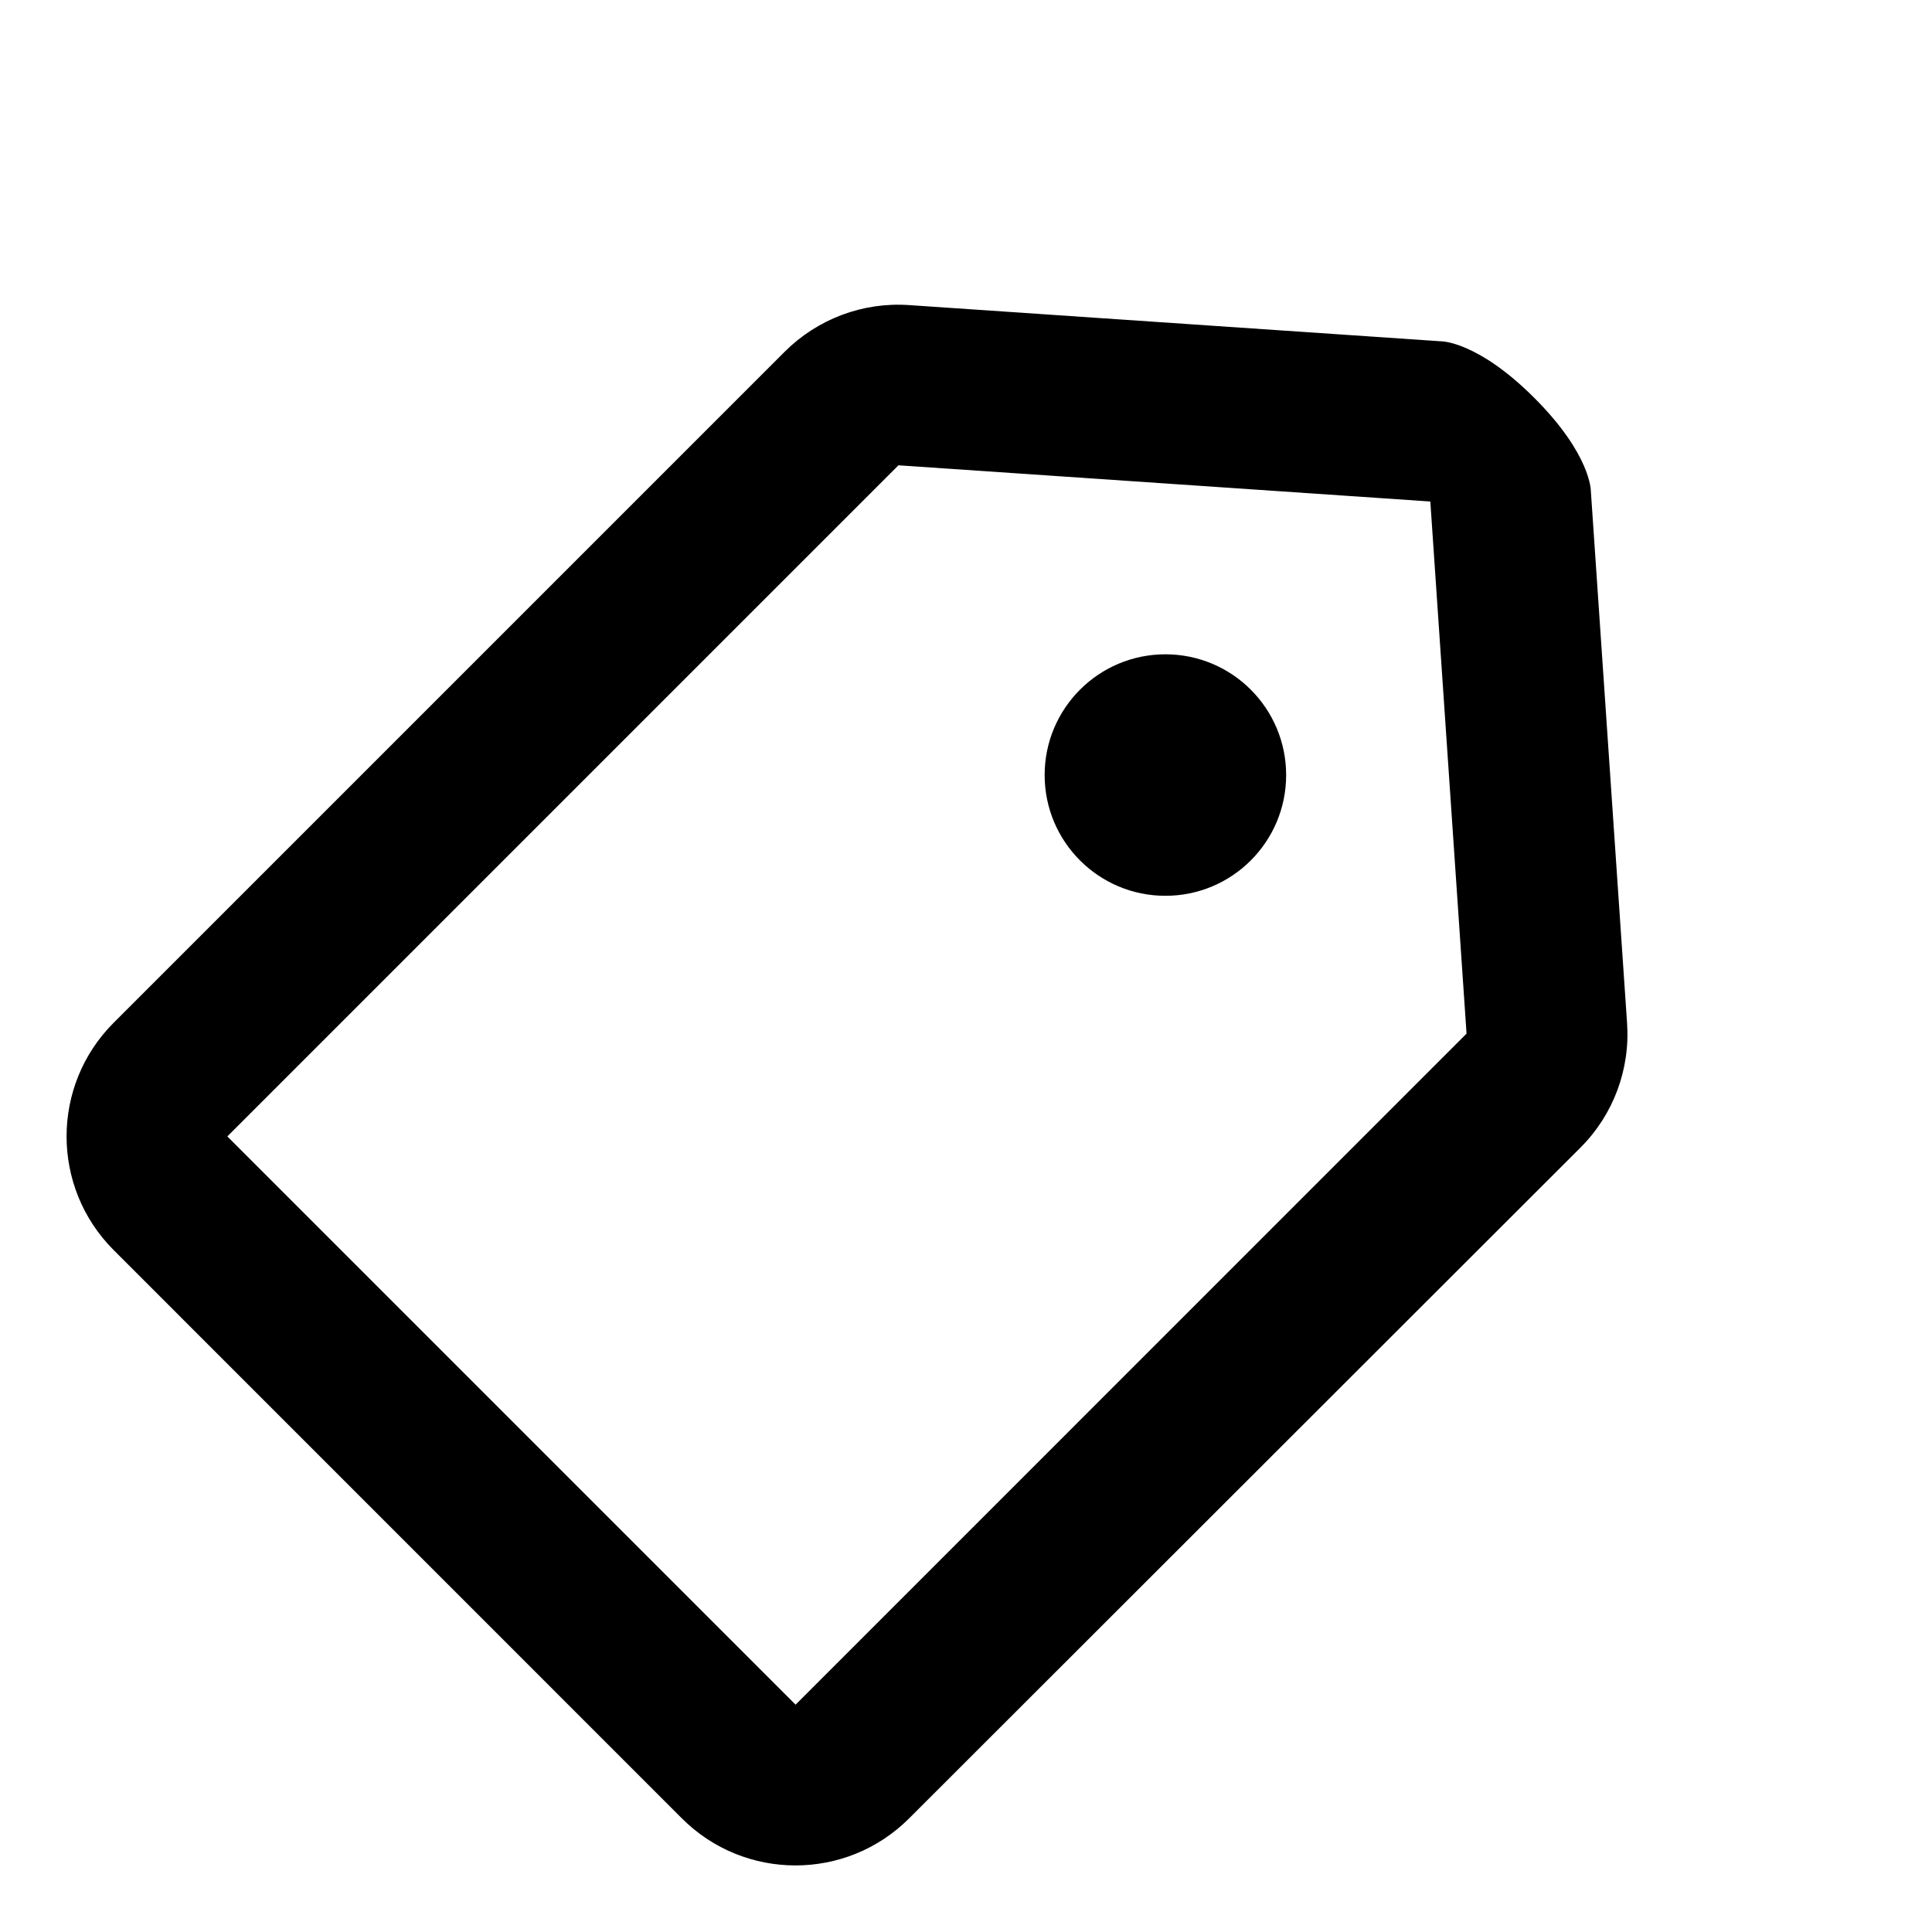
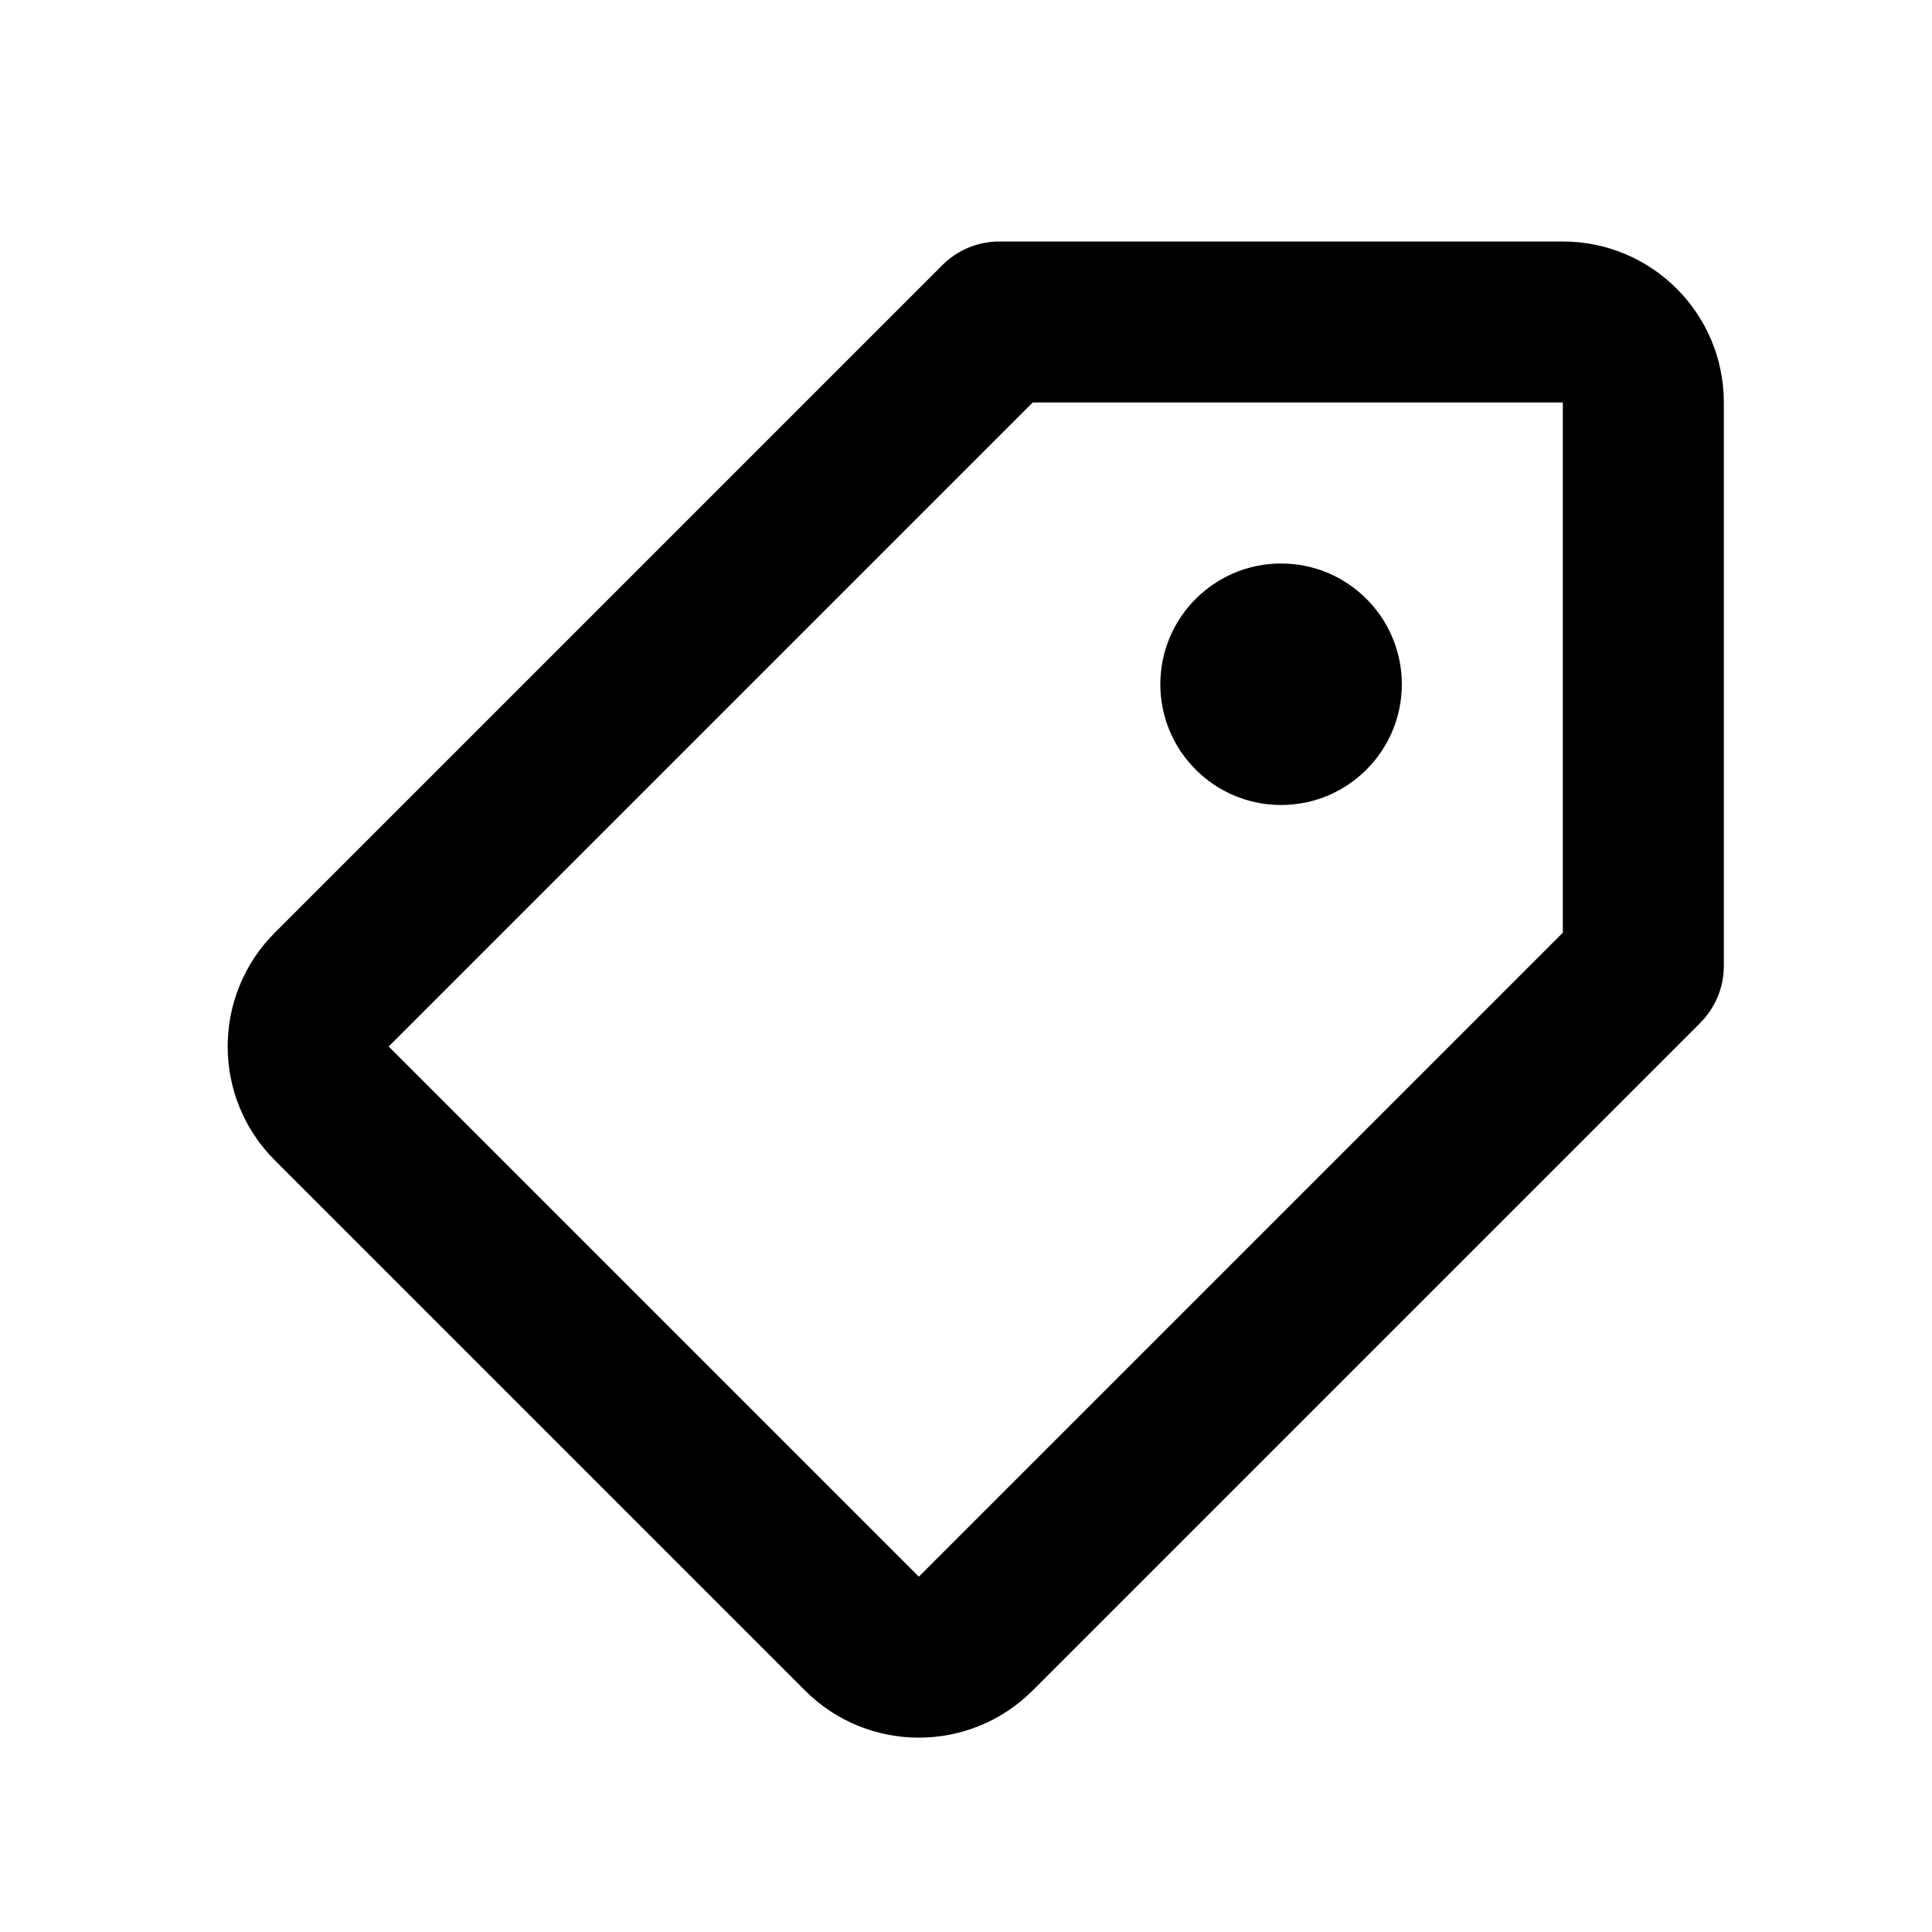
- <svg xmlns="http://www.w3.org/2000/svg" viewBox="0 0 24 24" fill="none">
-   <path d="M1.412 15.529c-.78-.78-.78-2.044 0-2.824L9.747 4.37c.408-.408.972-.62 1.547-.58l6.61.45c0 0 .45-.003 1.156.703.706.706.702 1.155.702 1.155l.45 6.61c.04.575-.17 1.14-.578 1.547L11.294 22.588c-.78.78-2.044.78-2.824 0L1.412 15.529zm9.747-9.747L2.824 14.117l7.059 7.059 8.335-8.336-.45-6.61-6.61-.45zm3.318 5.346c.829 0 1.5-.672 1.5-1.5s-.671-1.5-1.5-1.5-1.5.672-1.5 1.5.671 1.5 1.5 1.5z" fill="#000" />
+ <svg xmlns="http://www.w3.org/2000/svg" width="24" height="24" viewBox="0 0 24 24" fill="none">
+   <path d="M15.914 7C16.742 7 17.414 7.672 17.414 8.5C17.414 9.328 16.742 10 15.914 10C15.086 10 14.414 9.328 14.414 8.5C14.414 7.672 15.086 7 15.914 7Z" fill="black" />
+   <path fill-rule="evenodd" clip-rule="evenodd" d="M21.414 12C21.414 12.265 21.309 12.519 21.121 12.707L12.828 21C12.047 21.781 10.781 21.781 10 21L3.414 14.414C2.633 13.633 2.633 12.367 3.414 11.586L11.707 3.293C11.895 3.105 12.149 3 12.414 3H19.414C20.519 3 21.414 3.895 21.414 5V12ZM4.828 13L11.414 19.586L19.414 11.586V5H12.828L4.828 13Z" fill="black" />
</svg>
